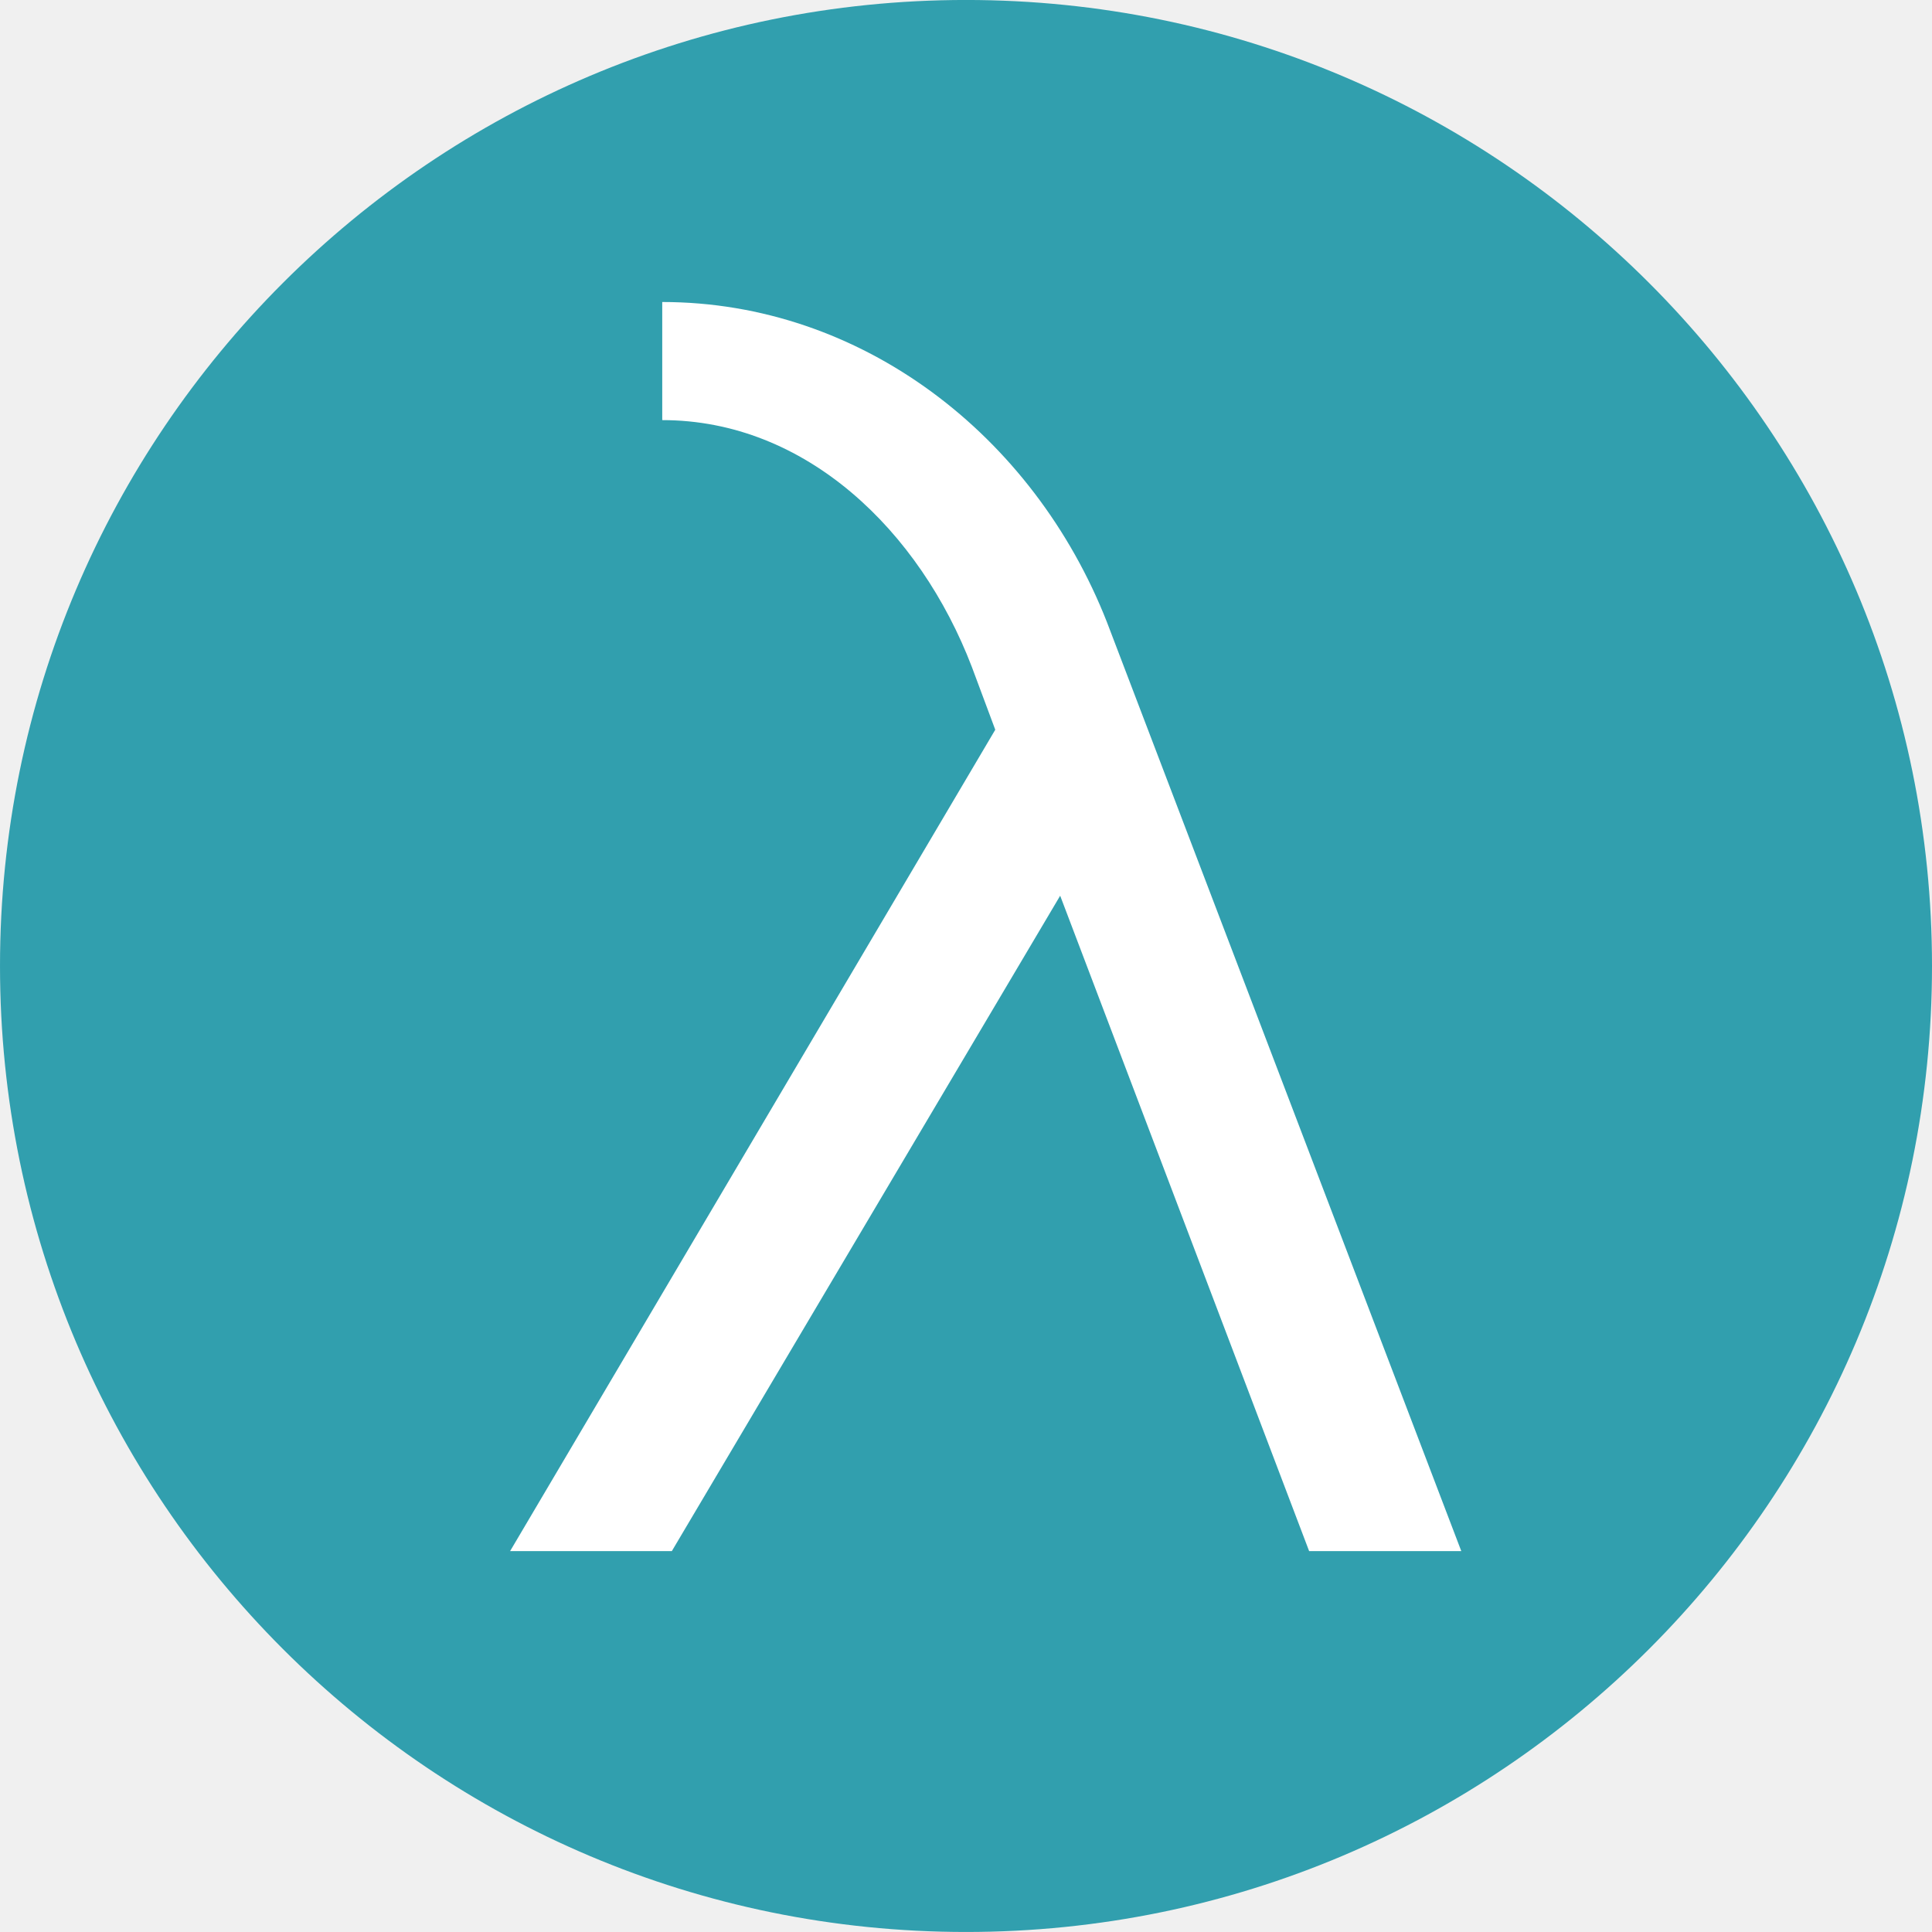
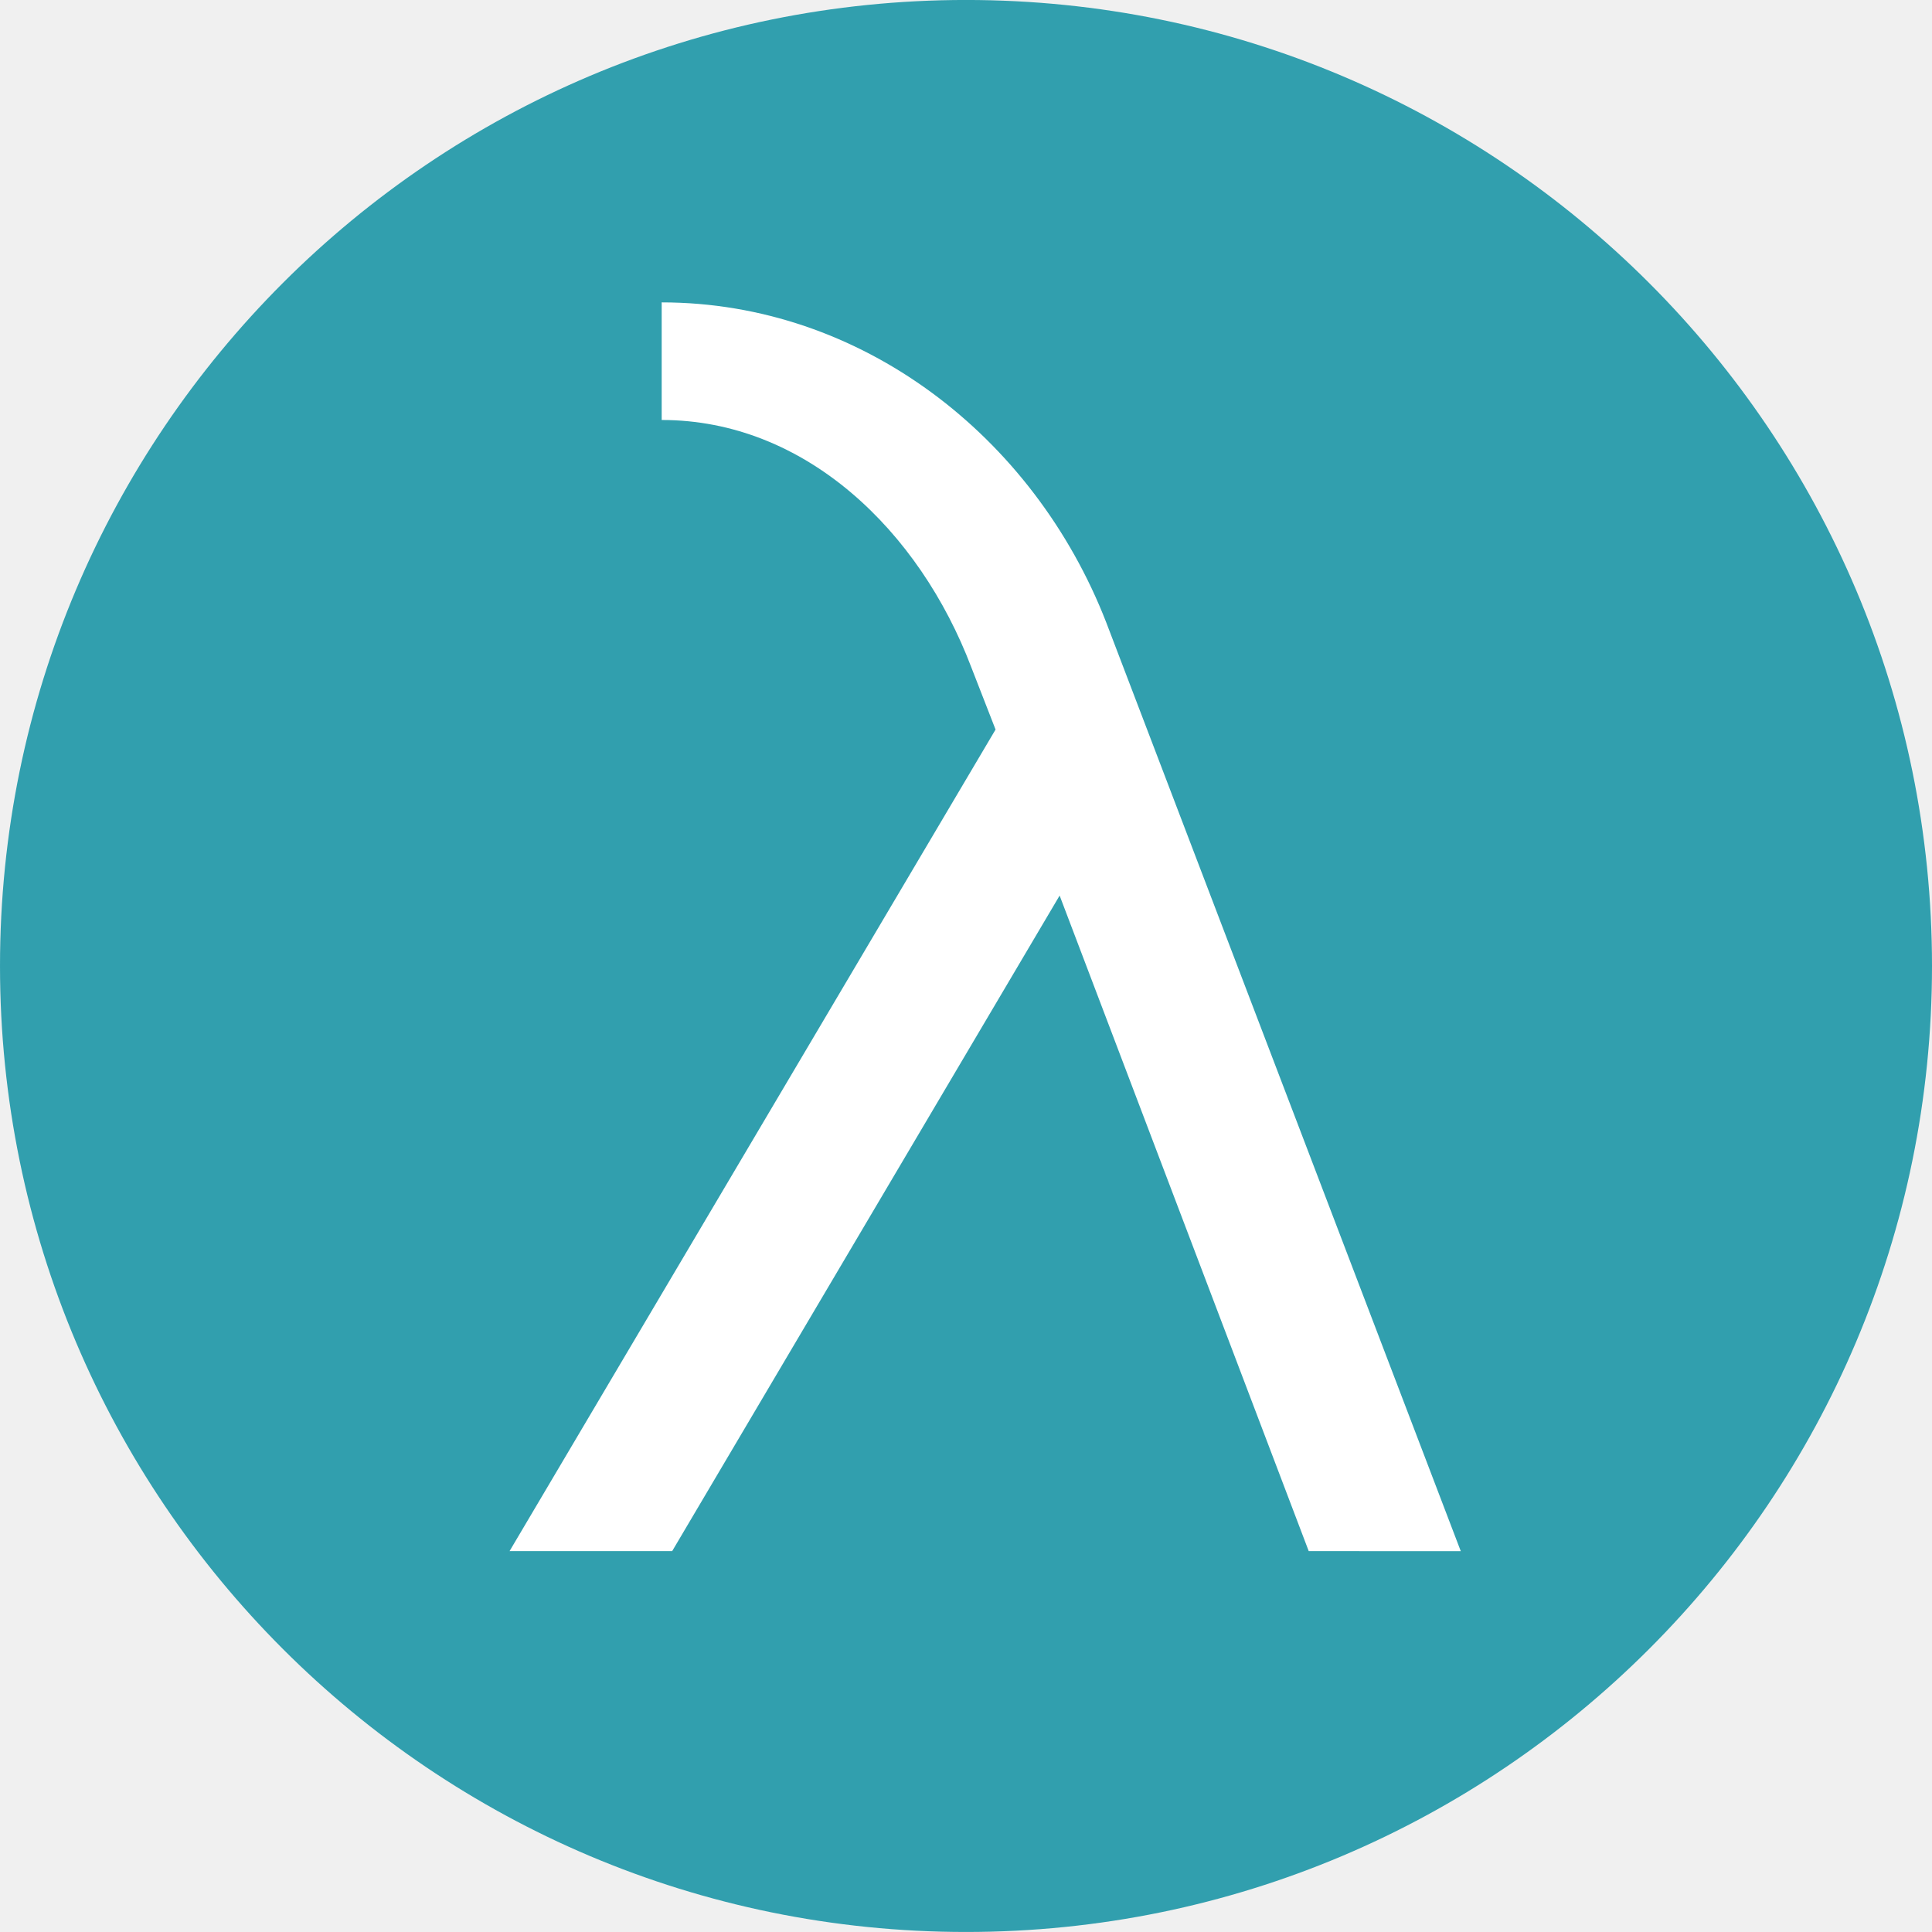
<svg xmlns="http://www.w3.org/2000/svg" width="28.372mm" height="28.372mm" viewBox="0 0 28.372 28.372" version="1.1" id="svg1">
  <defs id="defs1" />
  <g id="layer1" transform="translate(-58.05997,-47.04539)">
    <circle style="fill:#319fae;fill-opacity:1;stroke:none;stroke-width:0.965;stroke-linecap:square;stroke-miterlimit:0;paint-order:fill markers stroke" id="path1" cx="72.246" cy="61.231" r="14.186" />
-     <text xml:space="preserve" style="font-size:25.4px;line-height:1.25;font-family:'TeX Gyre Bonum Math';-inkscape-font-specification:'TeX Gyre Bonum Math';letter-spacing:0px;word-spacing:0px;writing-mode:lr-tb;stroke-width:0.265" x="63.815" y="69.825" id="text1">
-       <tspan id="tspan1" style="font-style:normal;font-variant:normal;font-weight:normal;font-stretch:normal;font-size:25.4px;font-family:'TeX Gyre Heros';-inkscape-font-specification:'TeX Gyre Heros';fill:#ffffff;stroke-width:0.265" x="63.815" y="69.825">λ</tspan>
-     </text>
+     <path style="font-size:25.4px;line-height:1.25;font-family:'TeX Gyre Heros';-inkscape-font-specification:'TeX Gyre Heros';letter-spacing:0px;word-spacing:0px;fill:#ffffff;stroke-width:0.265" d="m 79.512,69.825 -5.207,-13.64 c -1.067,-2.743 -3.607,-4.699 -6.528,-4.699 v 1.727 c 2.108,0 3.785,1.626 4.547,3.632 l 0.356,0.914 -7.137,12.065 h 2.388 l 5.69,-9.627 3.658,9.627 z" id="text1" aria-label="λ" />
  </g>
</svg>
